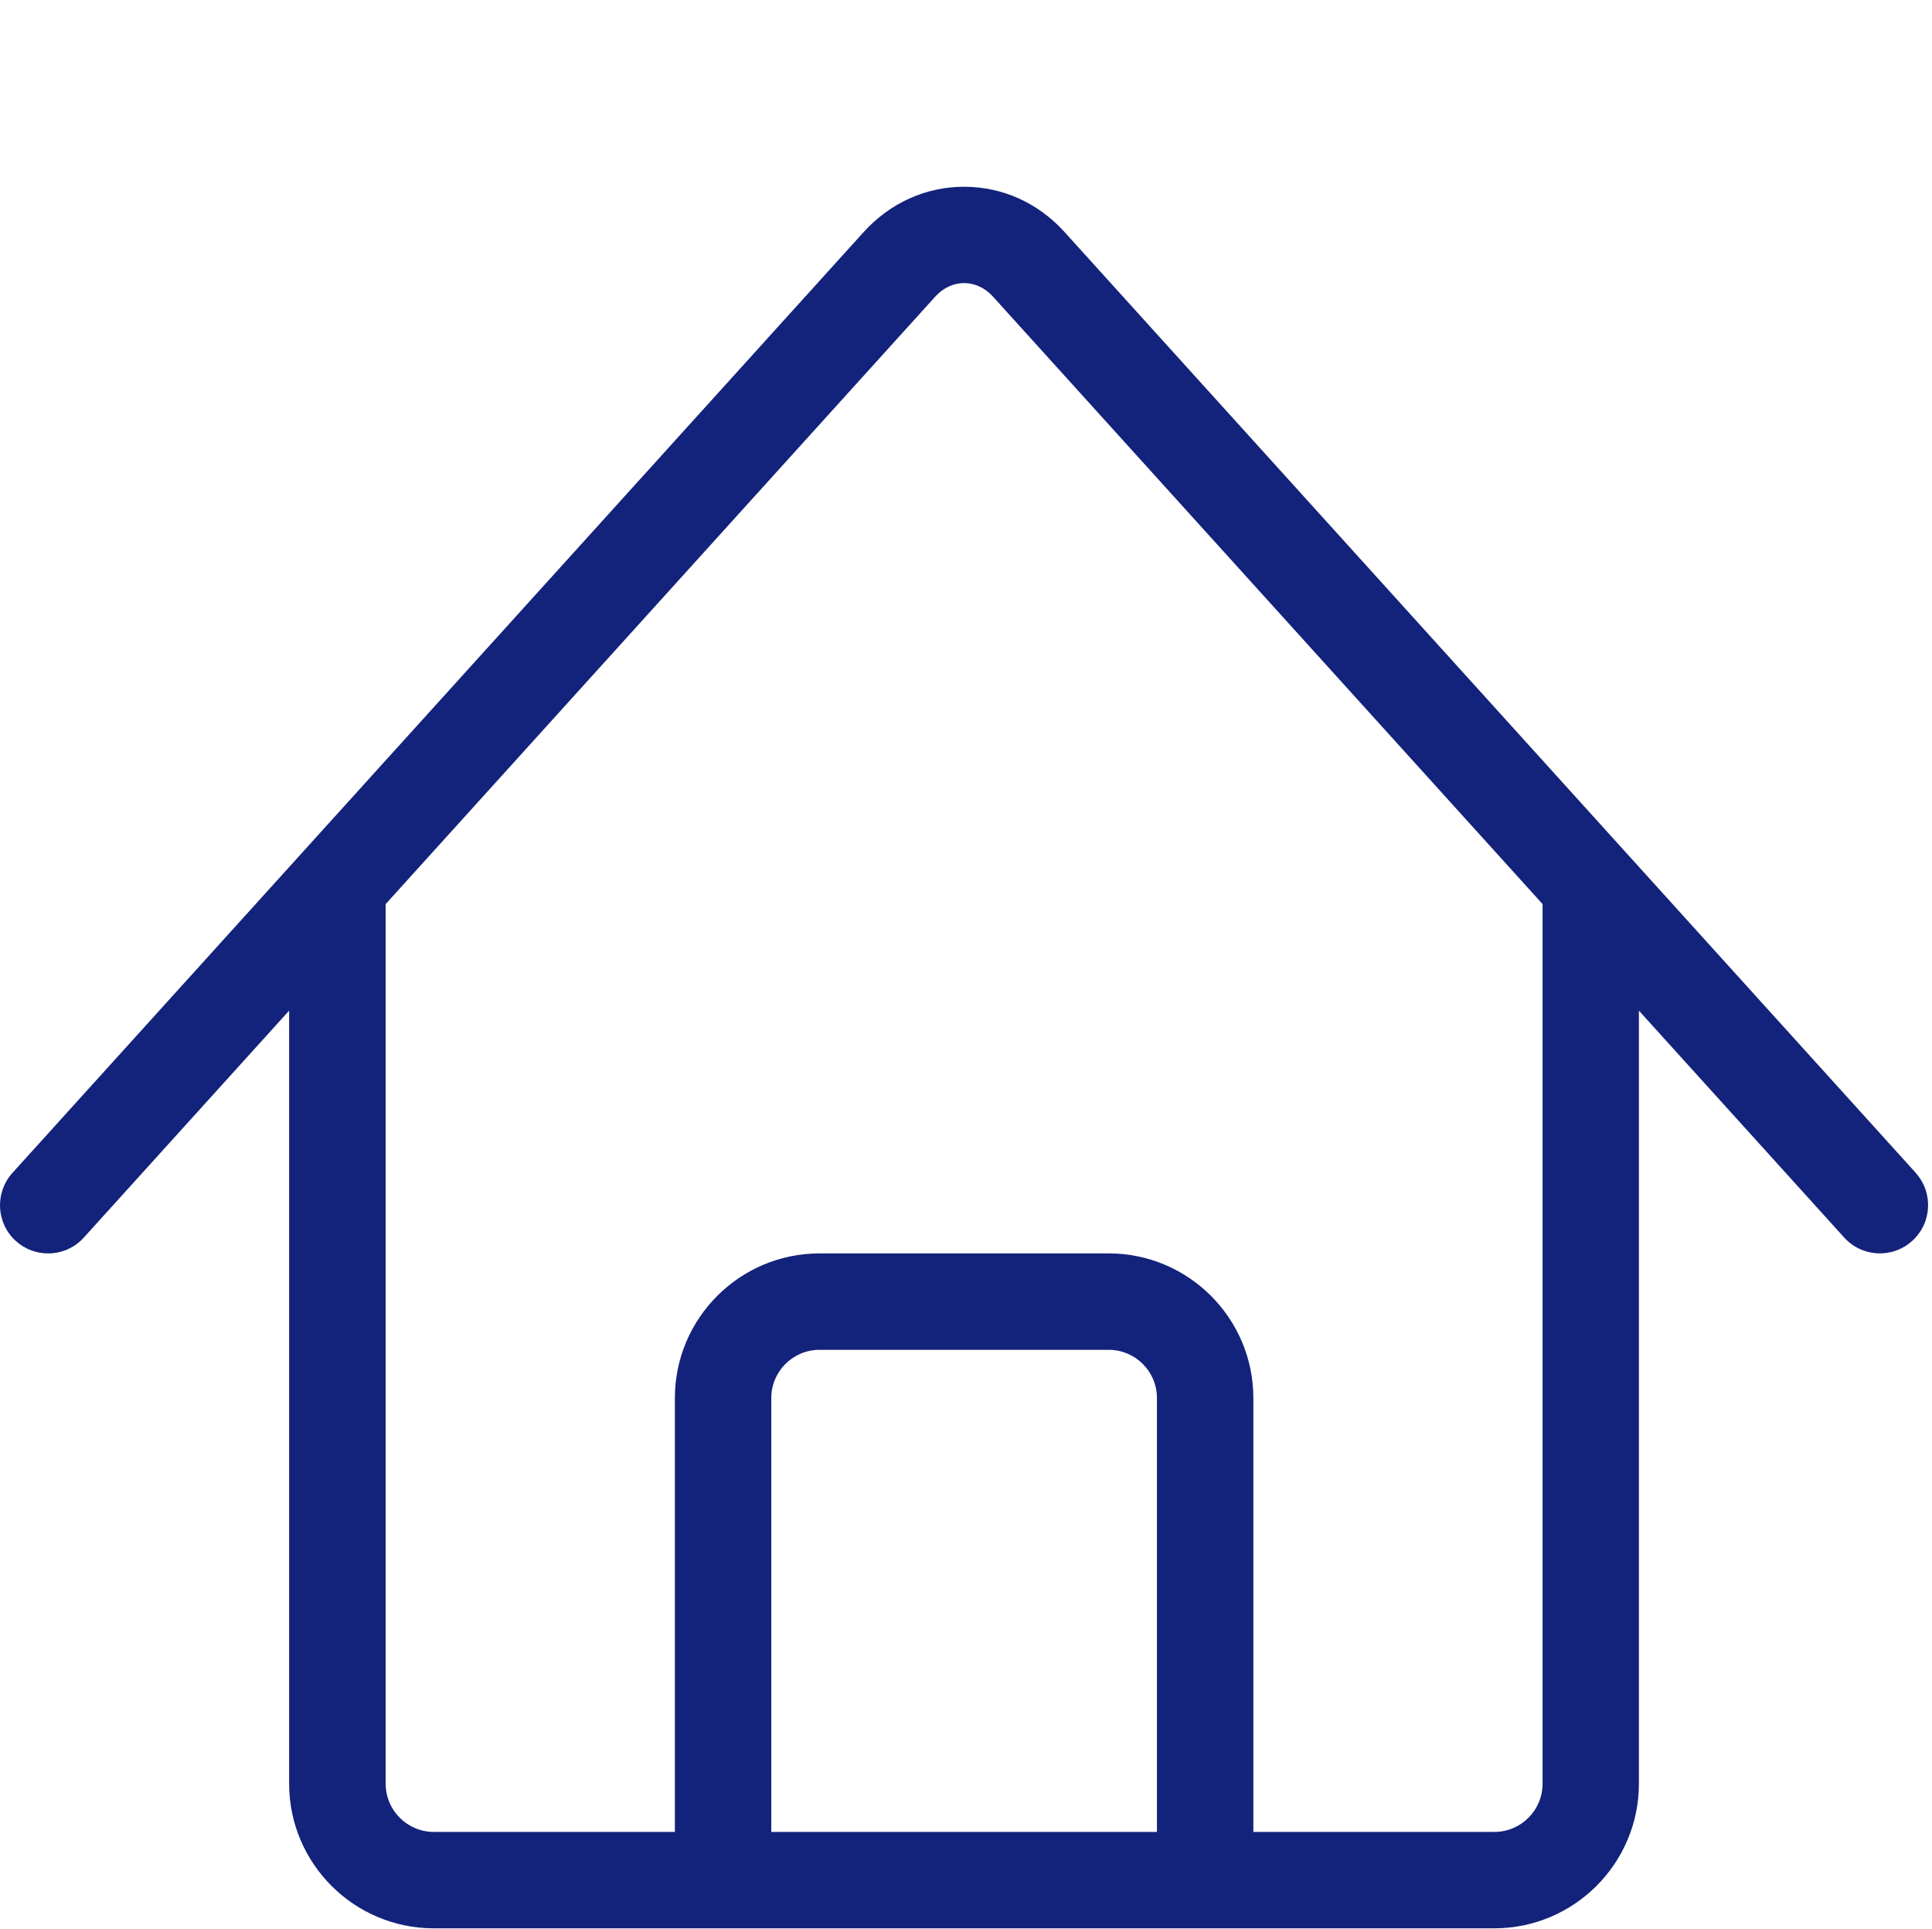
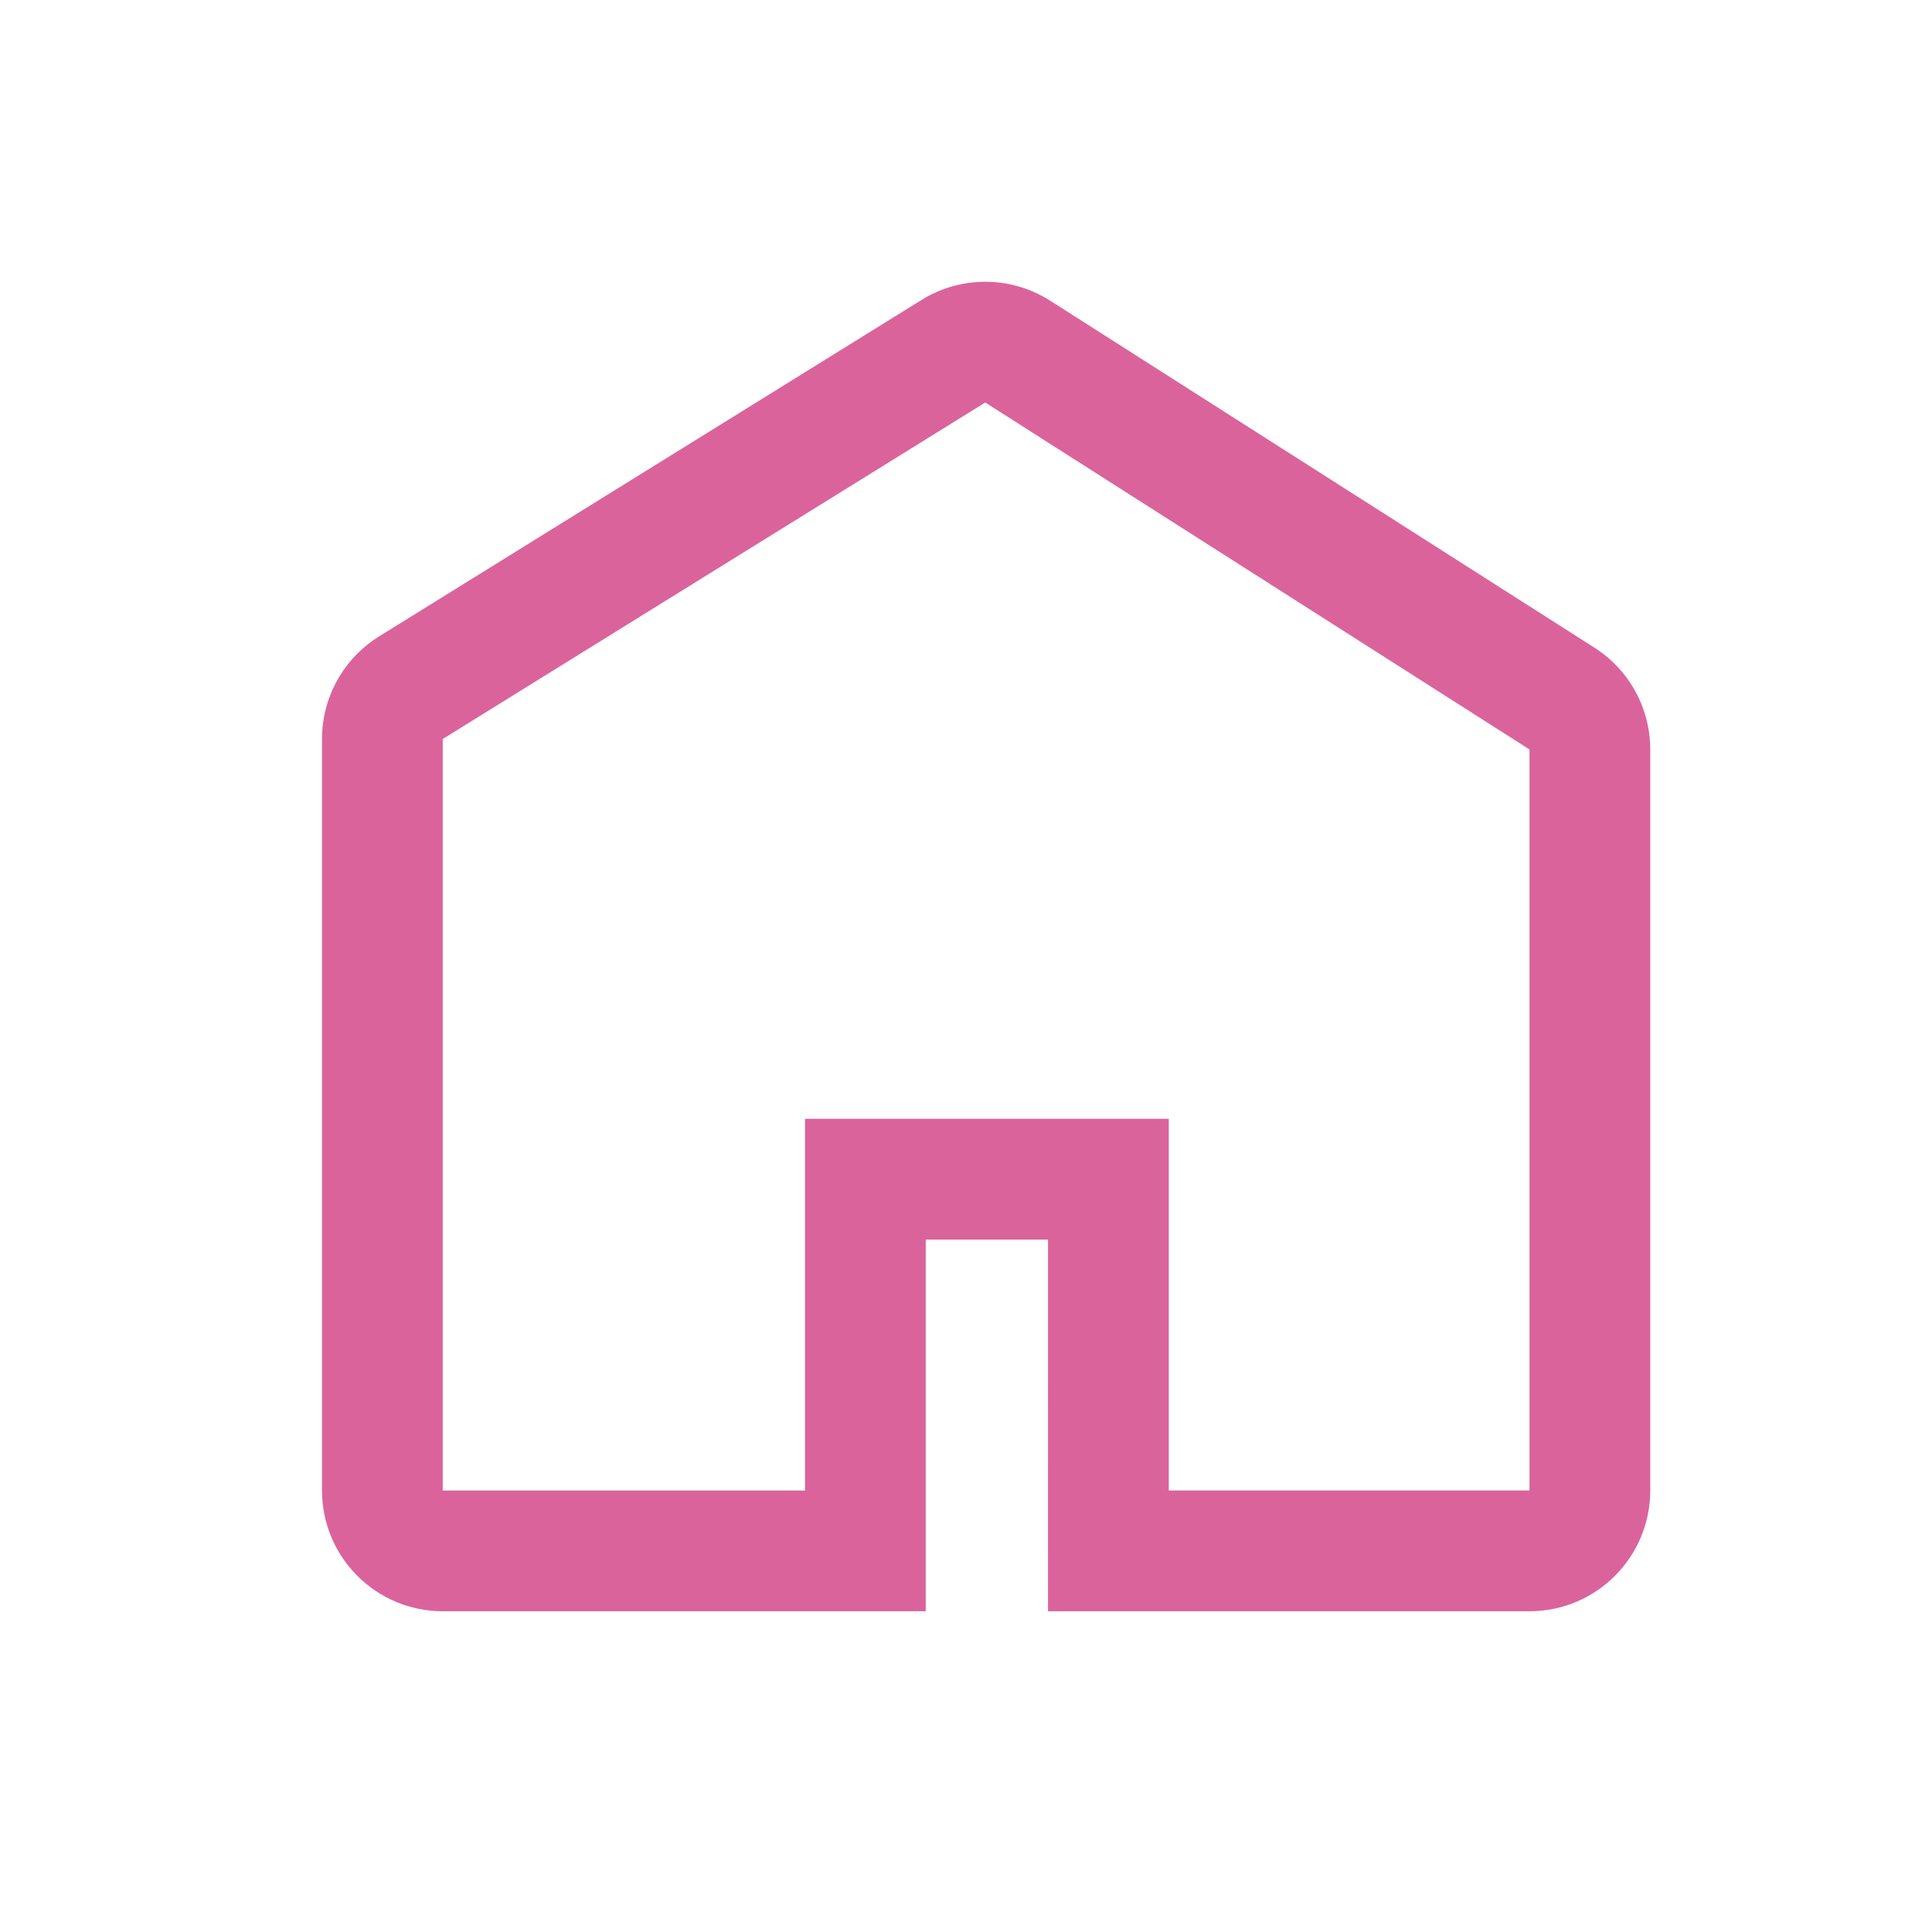
- <svg xmlns="http://www.w3.org/2000/svg" t="1596090784297" class="icon" viewBox="0 0 1026 1024" version="1.1" p-id="1164" width="200.391" height="200">
+ <svg xmlns="http://www.w3.org/2000/svg" t="1596121922178" class="icon" viewBox="0 0 1024 1024" version="1.1" p-id="8186" width="200" height="200">
  <defs>
    <style type="text/css" />
  </defs>
-   <path d="M1017.395 622.848l-452.045-499.61c-14.029-15.514-32.973-24.064-53.35-24.064 0 0 0 0 0 0-20.326 0-39.27 8.55-53.35 24.064l-452.045 499.61c-9.472 10.496-8.653 26.675 1.792 36.147 4.915 4.454 11.059 6.605 17.152 6.605 6.963 0 13.926-2.816 18.995-8.448l109.005-120.474 0 410.522c0 42.342 34.458 76.8 76.8 76.8l563.2 0c42.342 0 76.8-34.458 76.8-76.8l0-410.522 109.005 120.474c9.472 10.496 25.651 11.315 36.147 1.792s11.315-25.651 1.792-36.147zM614.4 972.8l-204.8 0 0-230.4c0-14.131 11.469-25.6 25.6-25.6l153.6 0c14.131 0 25.6 11.469 25.6 25.6l0 230.4zM819.2 947.2c0 14.131-11.469 25.6-25.6 25.6l-128 0 0-230.4c0-42.342-34.458-76.8-76.8-76.8l-153.6 0c-42.342 0-76.8 34.458-76.8 76.8l0 230.4-128 0c-14.131 0-25.6-11.469-25.6-25.6l0-467.098 291.84-322.56c4.198-4.659 9.677-7.219 15.36-7.219s11.162 2.56 15.36 7.219l291.84 322.56 0 467.098z" p-id="1165" fill="#13227a" />
+   <path d="M556.587 159.36l288.491 183.915A64 64 0 0 1 874.667 397.248v392.747a64 64 0 0 1-64 64H555.456l0.021-196.992H490.667v196.992H234.667a64 64 0 0 1-64-64v-398.293a64 64 0 0 1 30.272-54.4l287.531-178.347a64 64 0 0 1 68.139 0.427zM810.667 790.016V397.227L522.197 213.333 234.667 391.68v398.336h192v-197.013h192.811v196.992H810.667z" p-id="8187" fill="#db639b" />
</svg>
